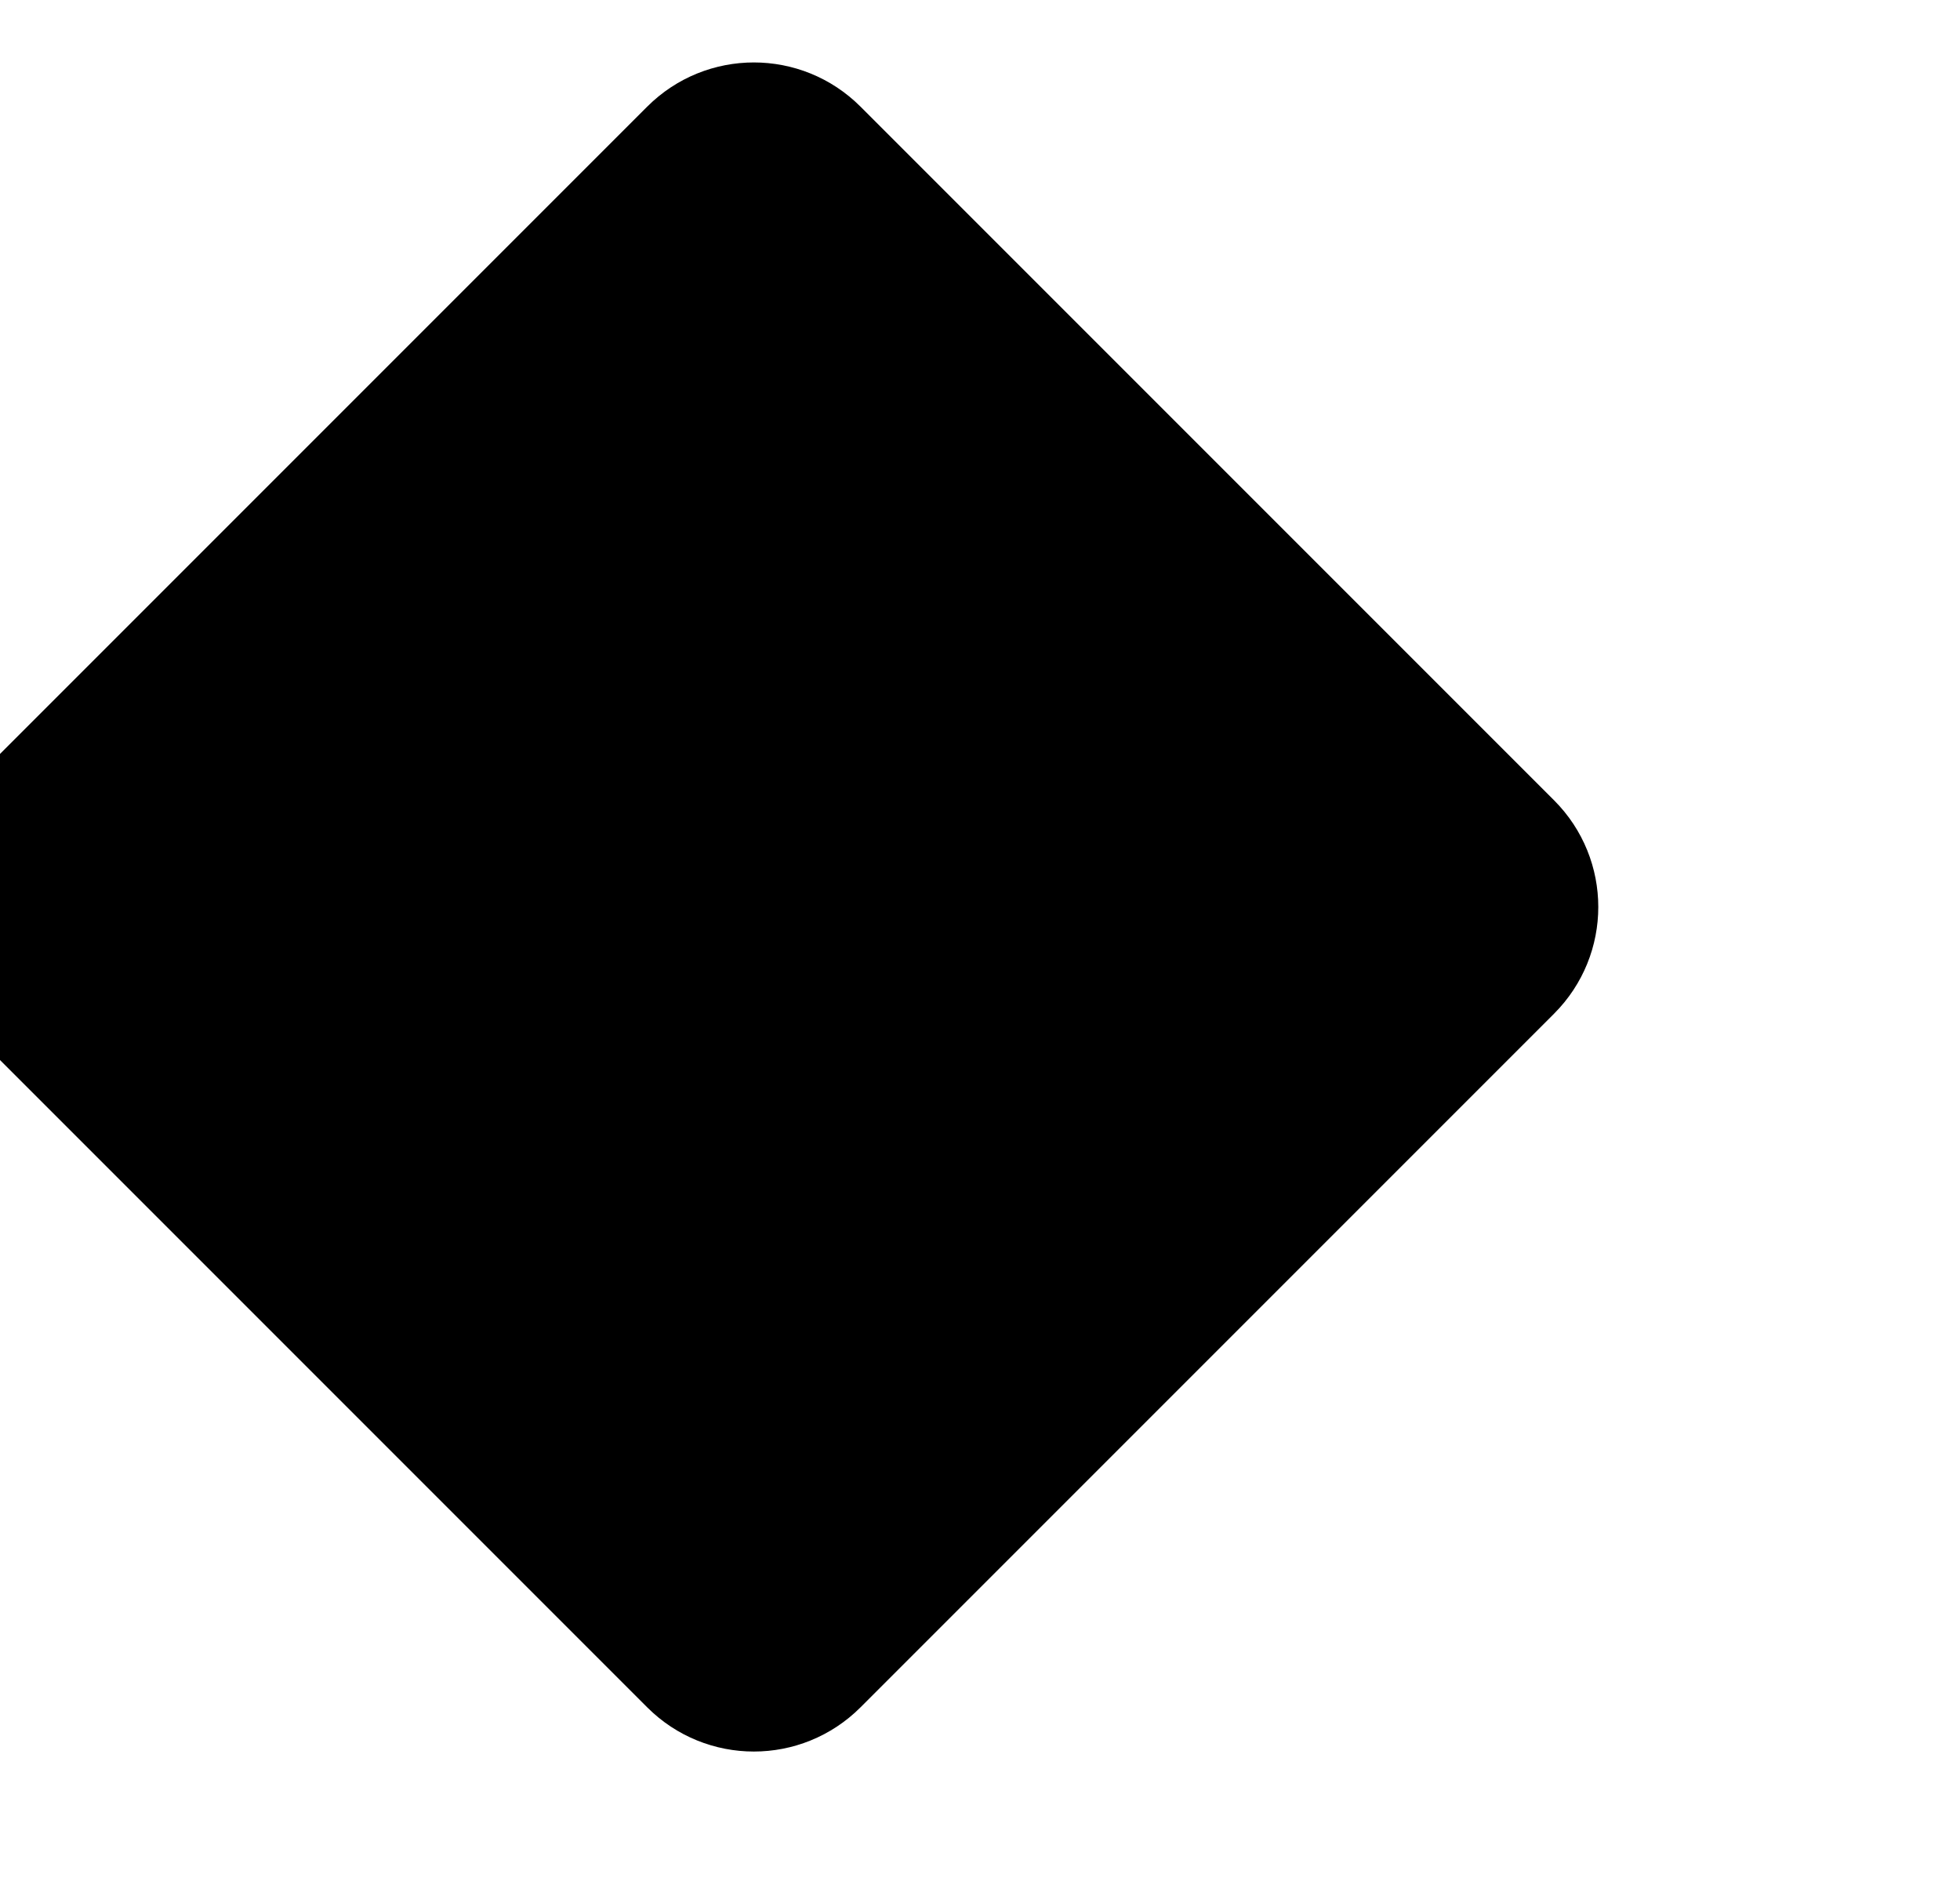
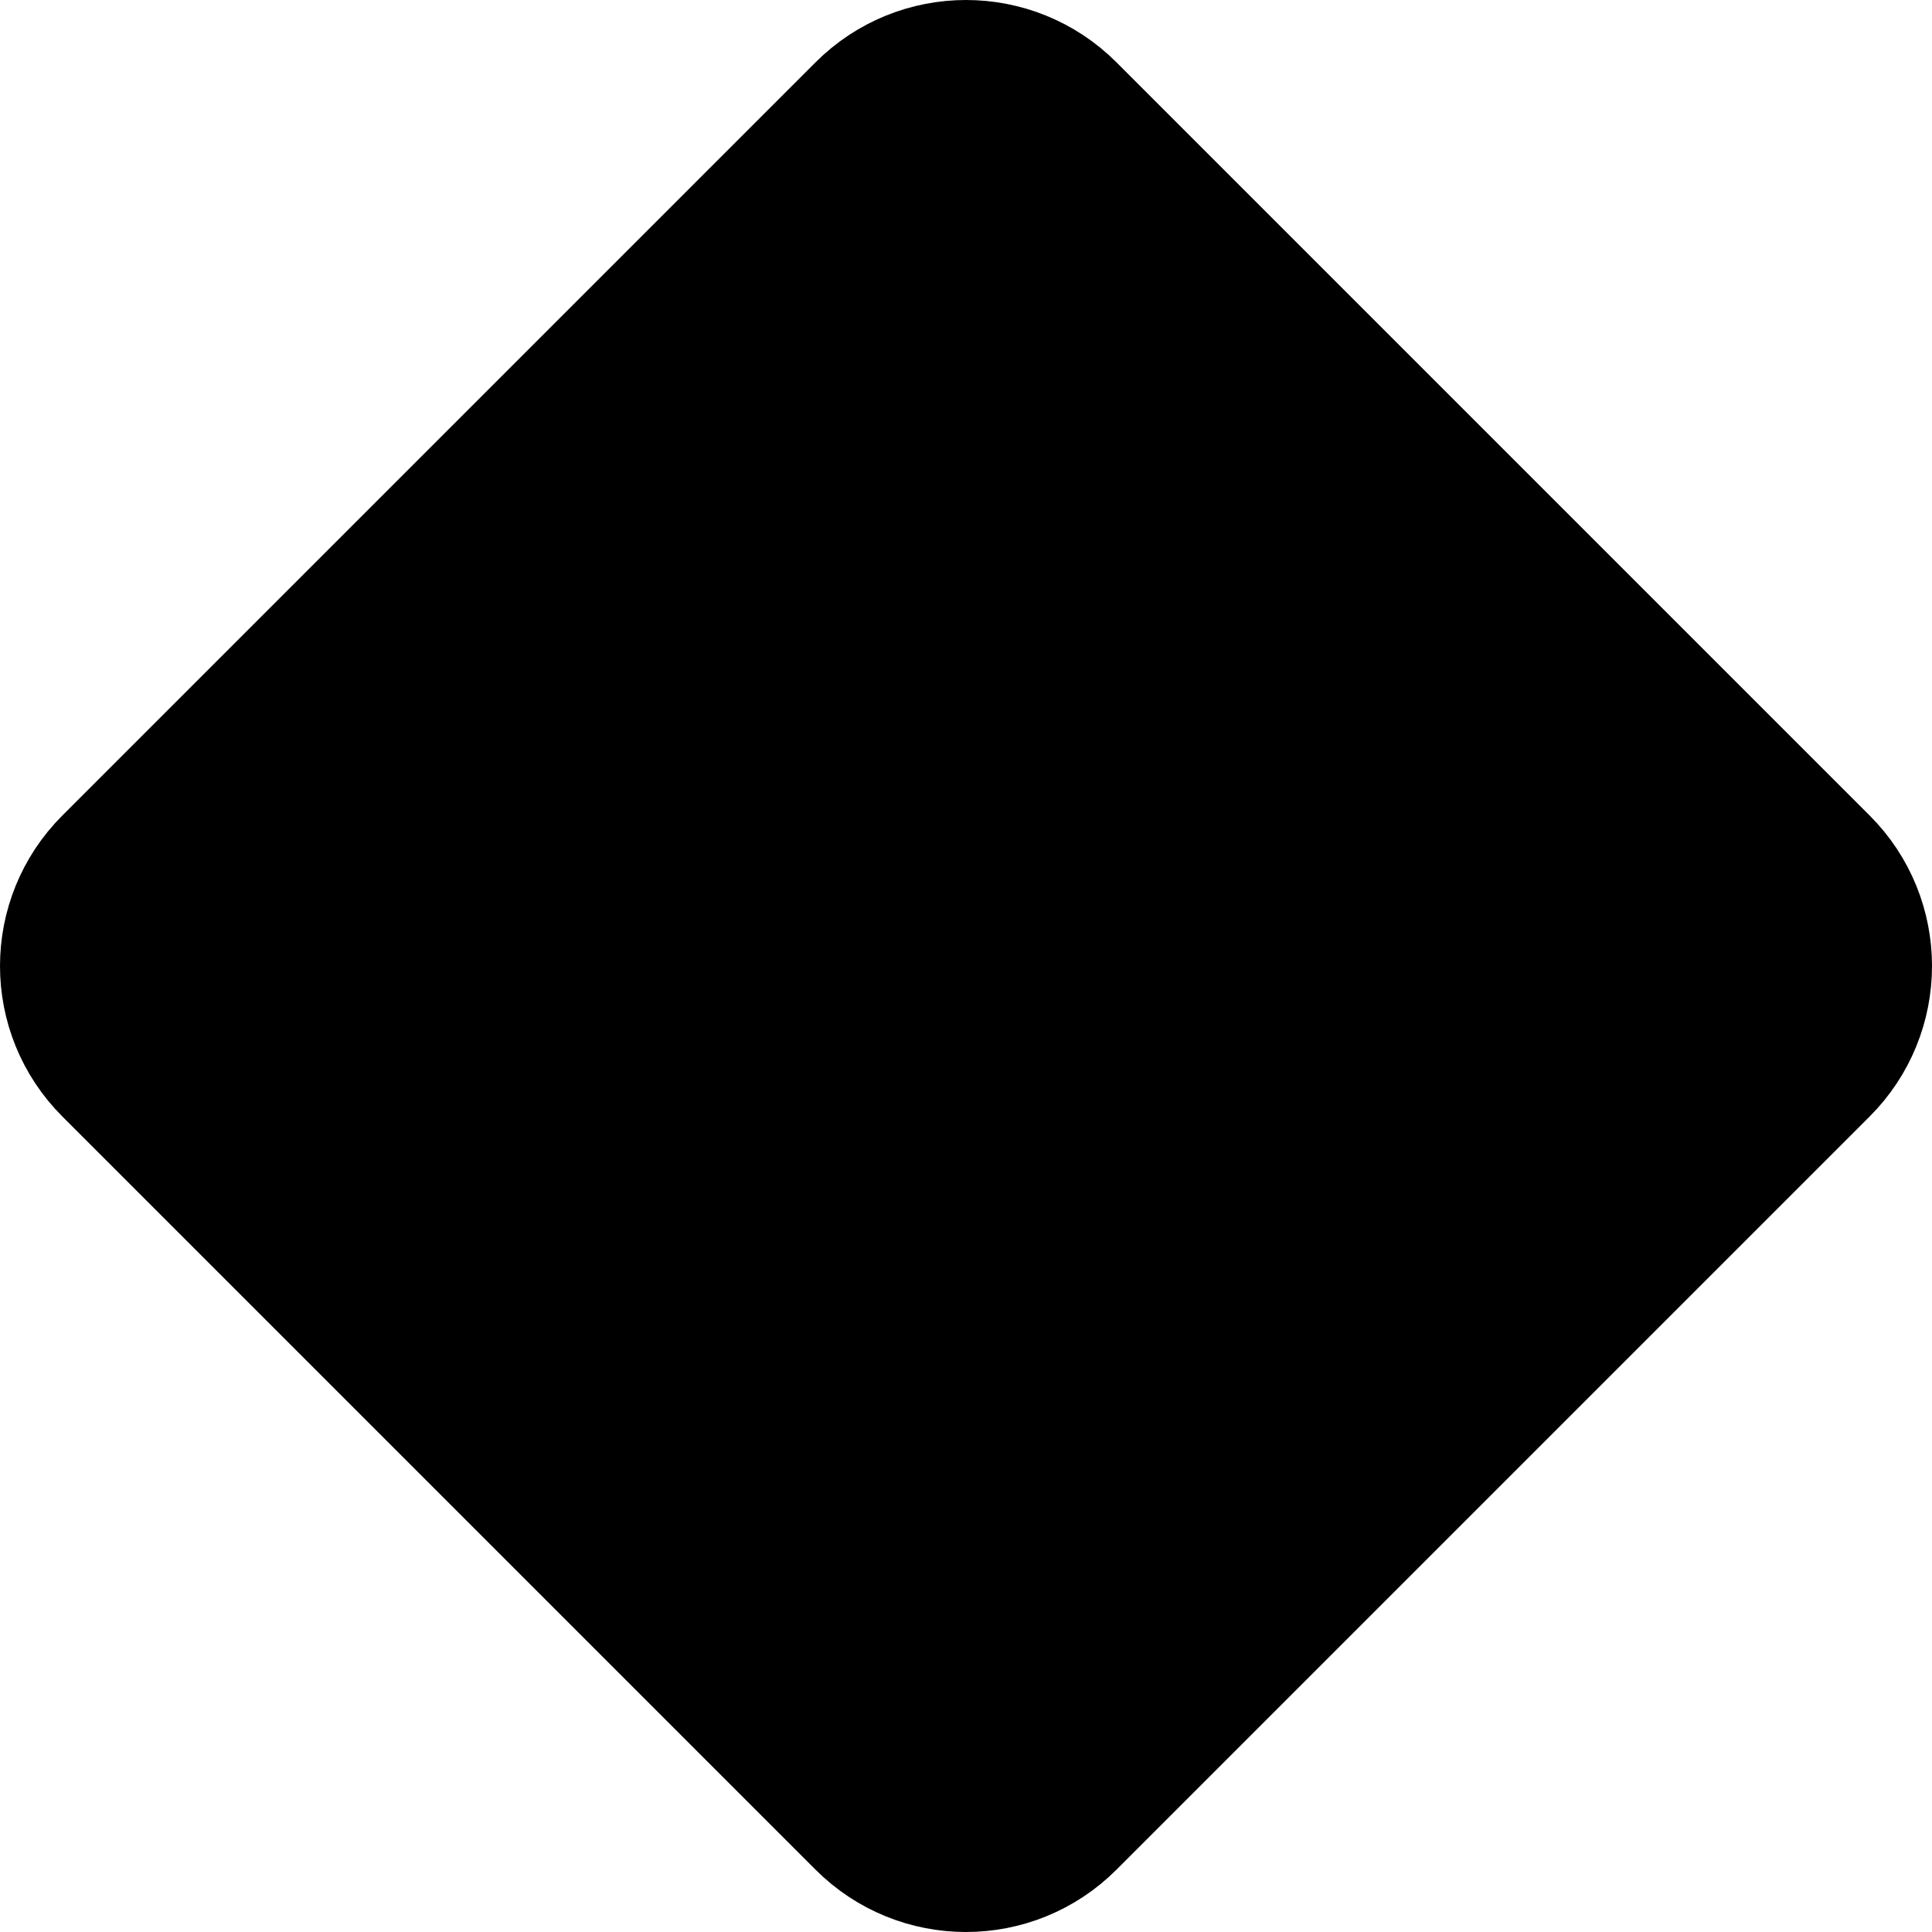
- <svg xmlns="http://www.w3.org/2000/svg" width="26" height="25" viewBox="0 0 26 25" fill="none" style="transform: translate(-3px, 0)" stroke-width="2">
-   <rect x="13" y="1.414" width="15.013" height="15.013" rx="1" transform="rotate(45 13 1.41421)" fill="currentColor" />
-   <rect x="13" y="1.414" width="15.013" height="15.013" rx="1" transform="rotate(45 13 1.41421)" stroke="currentColor" />
+ <svg xmlns="http://www.w3.org/2000/svg" width="16" height="16" viewBox="0 0 16 16" fill="currentColor">
+   <path d="M7.248 1.012C7.663 0.596 8.337 0.596 8.752 1.012L14.988 7.248C15.404 7.663 15.404 8.337 14.988 8.752L8.752 14.988C8.337 15.404 7.663 15.404 7.248 14.988L1.012 8.752C0.596 8.337 0.596 7.663 1.012 7.248L7.248 1.012Z" stroke="currentColor" stroke-width="1.4" />
</svg>
